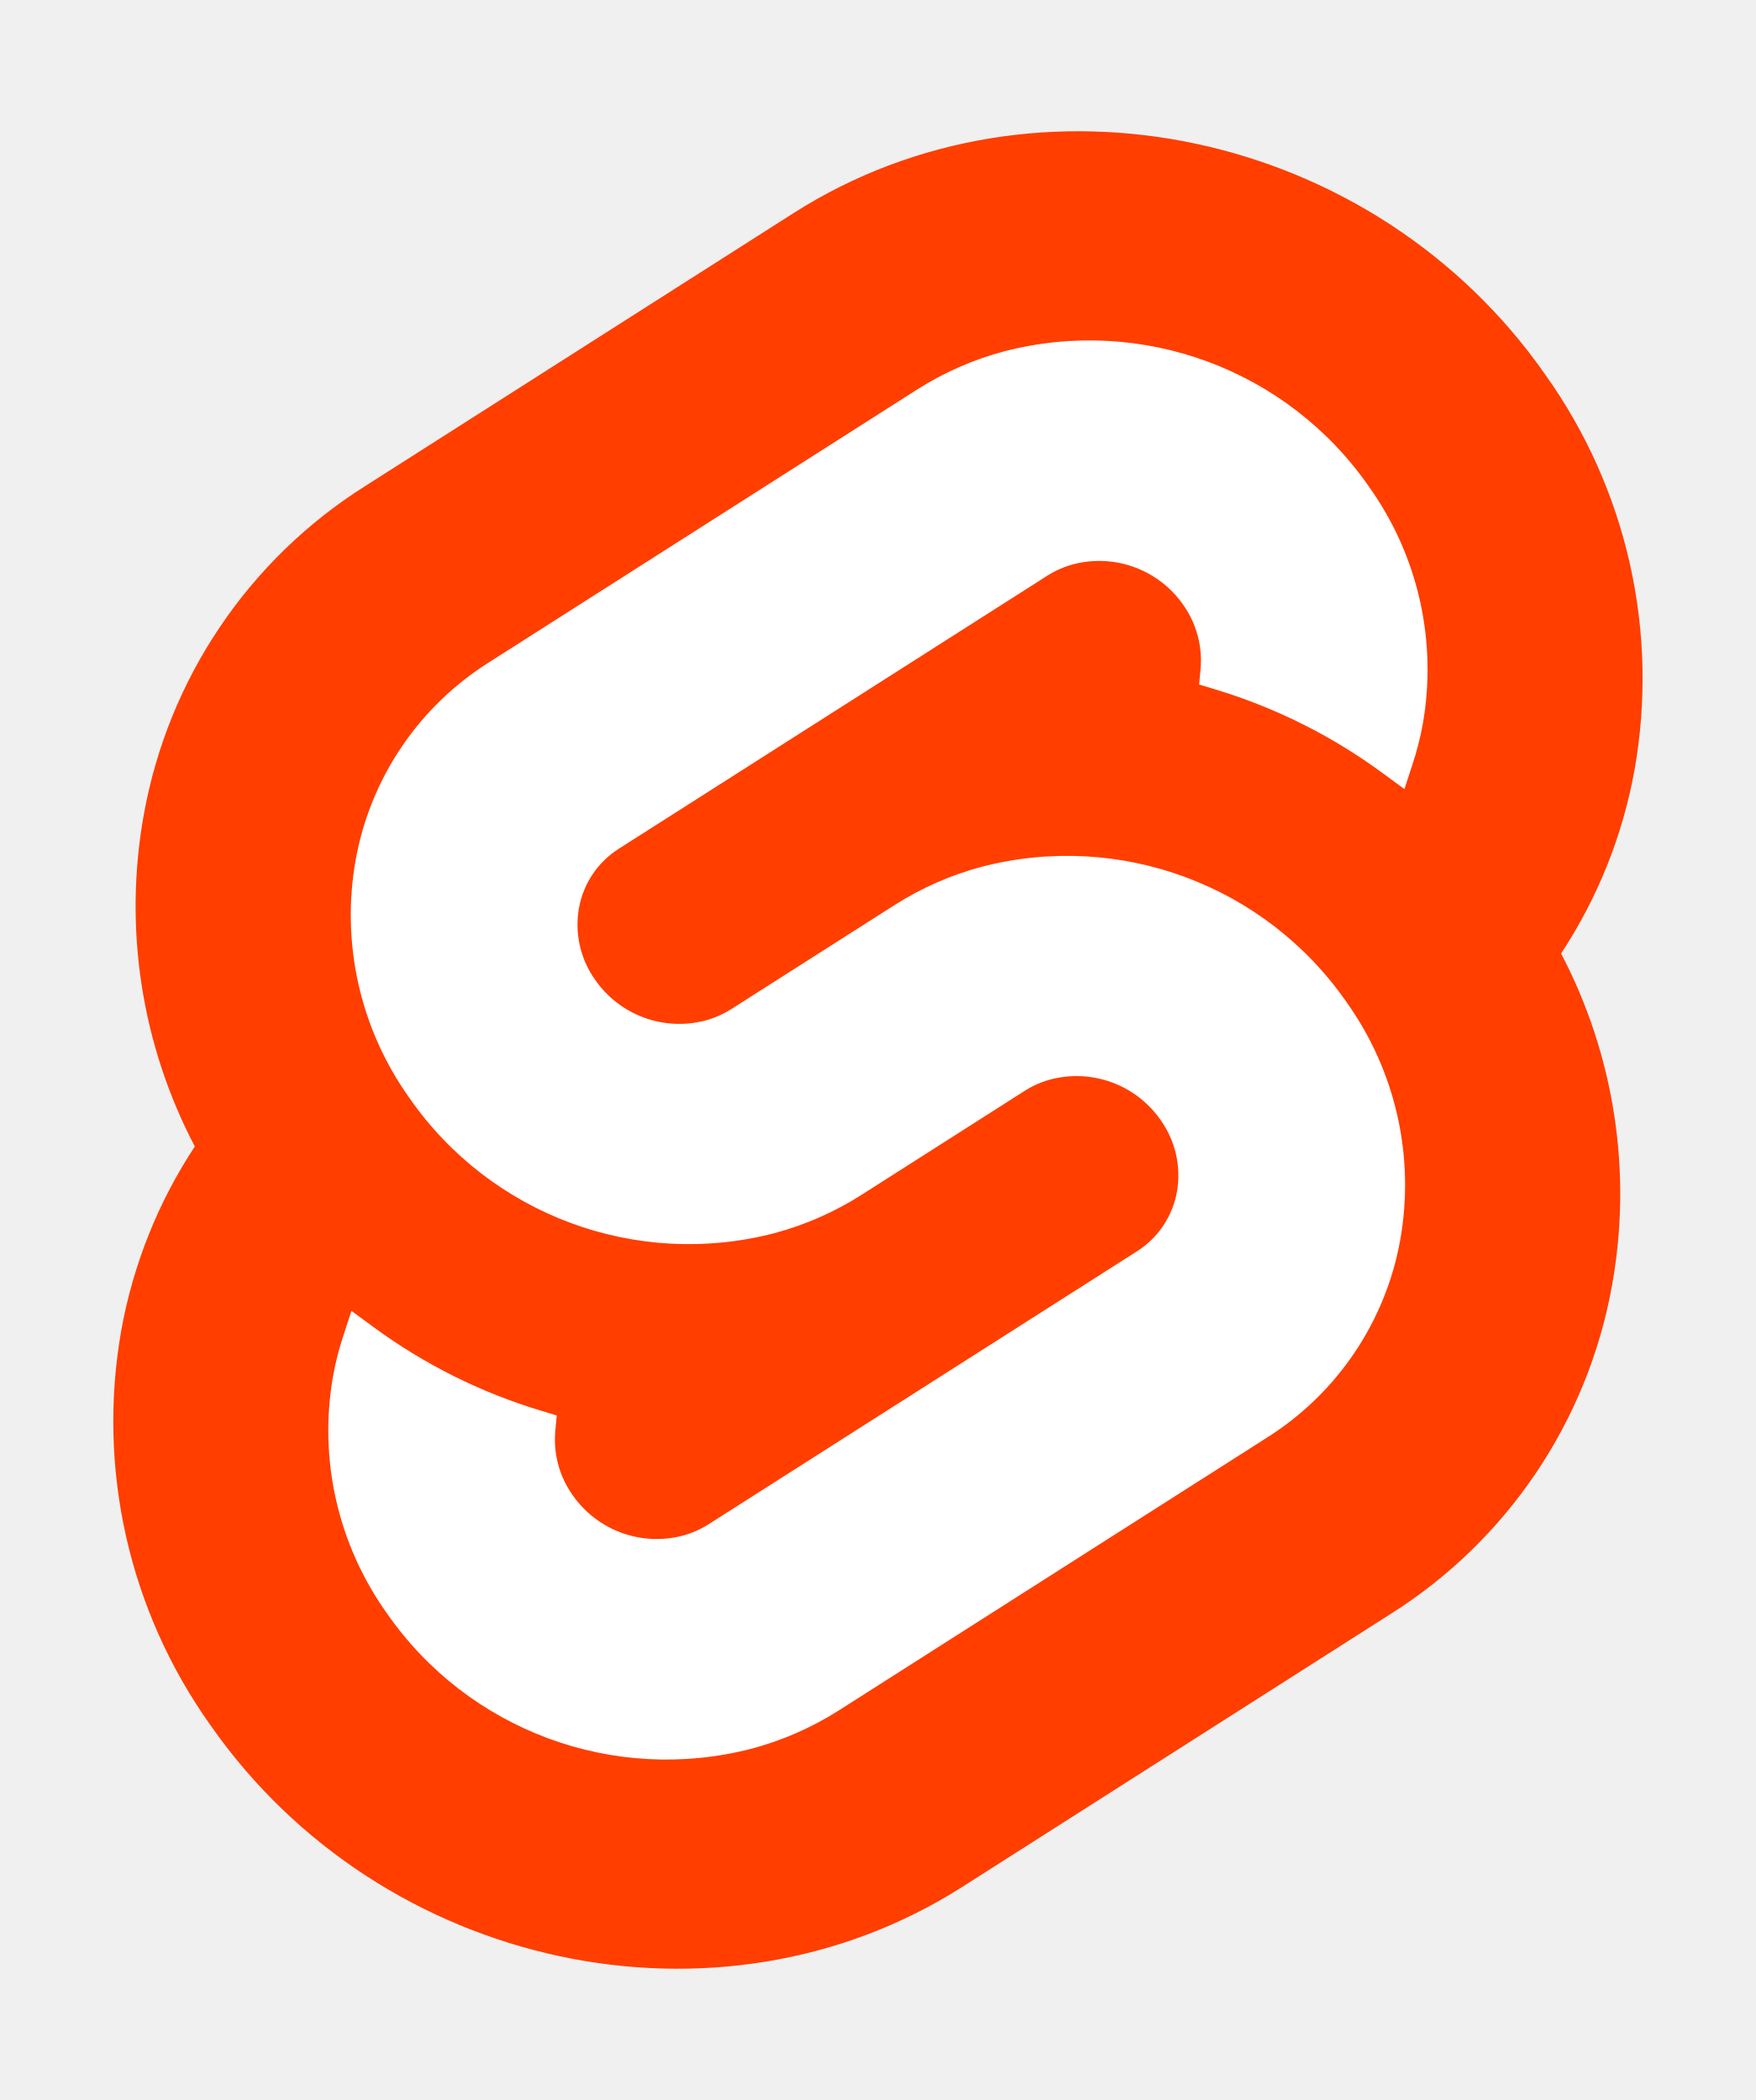
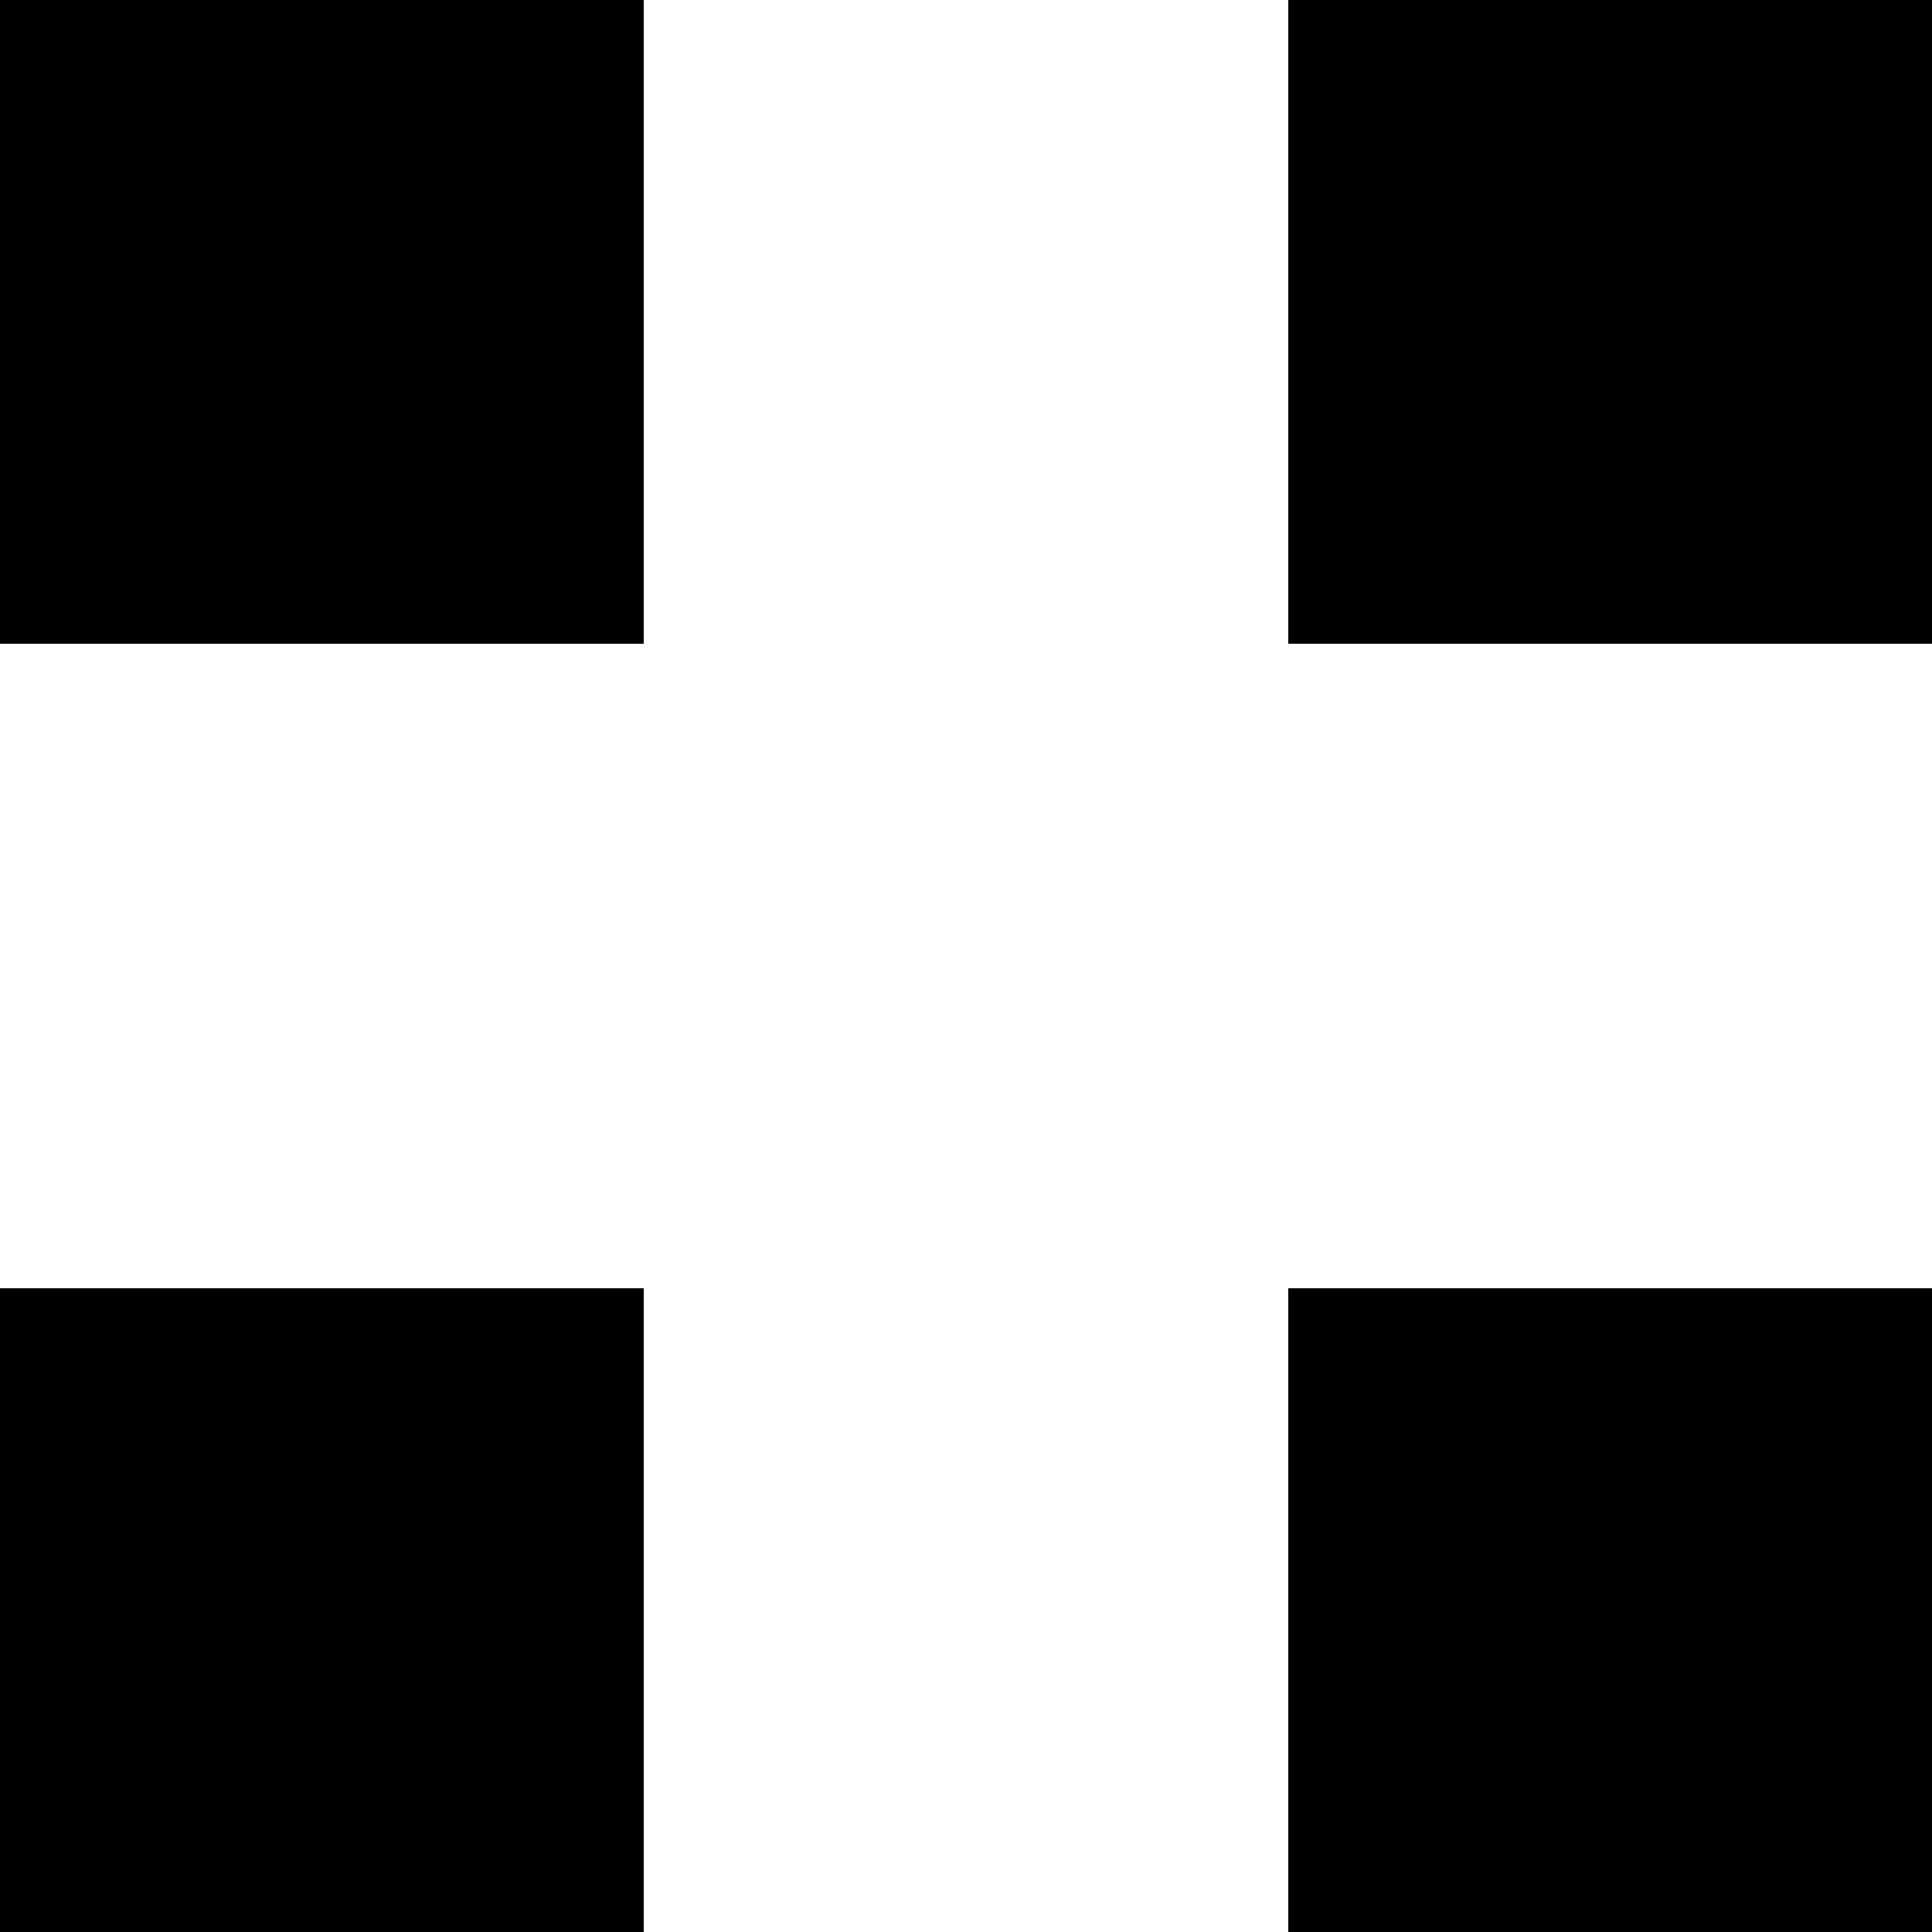
- <svg xmlns="http://www.w3.org/2000/svg" width="107" height="128" viewBox="0 0 107 128">
-   <path d="M94.157 22.819c-10.4-14.885-30.94-19.297-45.792-9.835L22.282 29.608A29.92 29.92 0 0 0 8.764 49.65a31.5 31.5 0 0 0 3.108 20.231 30 30 0 0 0-4.477 11.183 31.9 31.9 0 0 0 5.448 24.116c10.402 14.887 30.942 19.297 45.791 9.835l26.083-16.624A29.92 29.92 0 0 0 98.235 78.35a31.53 31.53 0 0 0-3.105-20.232 30 30 0 0 0 4.474-11.182 31.88 31.88 0 0 0-5.447-24.116" style="fill:#ff3e00" />
-   <path d="M45.817 106.582a20.72 20.72 0 0 1-22.237-8.243 19.17 19.17 0 0 1-3.277-14.503 18 18 0 0 1 .624-2.435l.49-1.498 1.337.981a33.6 33.6 0 0 0 10.203 5.098l.97.294-.09.968a5.85 5.85 0 0 0 1.052 3.878 6.24 6.24 0 0 0 6.695 2.485 5.8 5.8 0 0 0 1.603-.704L69.27 76.28a5.43 5.43 0 0 0 2.45-3.631 5.8 5.8 0 0 0-.987-4.371 6.24 6.24 0 0 0-6.698-2.487 5.7 5.7 0 0 0-1.6.704l-9.953 6.345a19 19 0 0 1-5.296 2.326 20.72 20.72 0 0 1-22.237-8.243 19.17 19.17 0 0 1-3.277-14.502 17.99 17.99 0 0 1 8.13-12.052l26.081-16.623a19 19 0 0 1 5.3-2.329 20.72 20.72 0 0 1 22.237 8.243 19.17 19.17 0 0 1 3.277 14.503 18 18 0 0 1-.624 2.435l-.49 1.498-1.337-.98a33.6 33.6 0 0 0-10.203-5.1l-.97-.294.09-.968a5.86 5.86 0 0 0-1.052-3.878 6.24 6.24 0 0 0-6.696-2.485 5.8 5.8 0 0 0-1.602.704L37.73 51.72a5.42 5.42 0 0 0-2.449 3.63 5.79 5.79 0 0 0 .986 4.372 6.24 6.24 0 0 0 6.698 2.486 5.8 5.8 0 0 0 1.602-.704l9.952-6.342a19 19 0 0 1 5.295-2.328 20.72 20.72 0 0 1 22.237 8.242 19.17 19.17 0 0 1 3.277 14.503 18 18 0 0 1-8.13 12.053l-26.081 16.622a19 19 0 0 1-5.3 2.328" style="fill:#fff" />
+ <svg xmlns="http://www.w3.org/2000/svg" width="48" height="48" viewBox="0 0 3 3" shape-rendering="crispEdges">
+   <rect width="3" height="3" fill="white" />
+   <g fill="black">
+     <rect x="0" y="0" width="1" height="1" />
+     <rect x="2" y="0" width="1" height="1" />
+     <rect x="0" y="2" width="1" height="1" />
+     <rect x="2" y="2" width="1" height="1" />
+   </g>
</svg>
